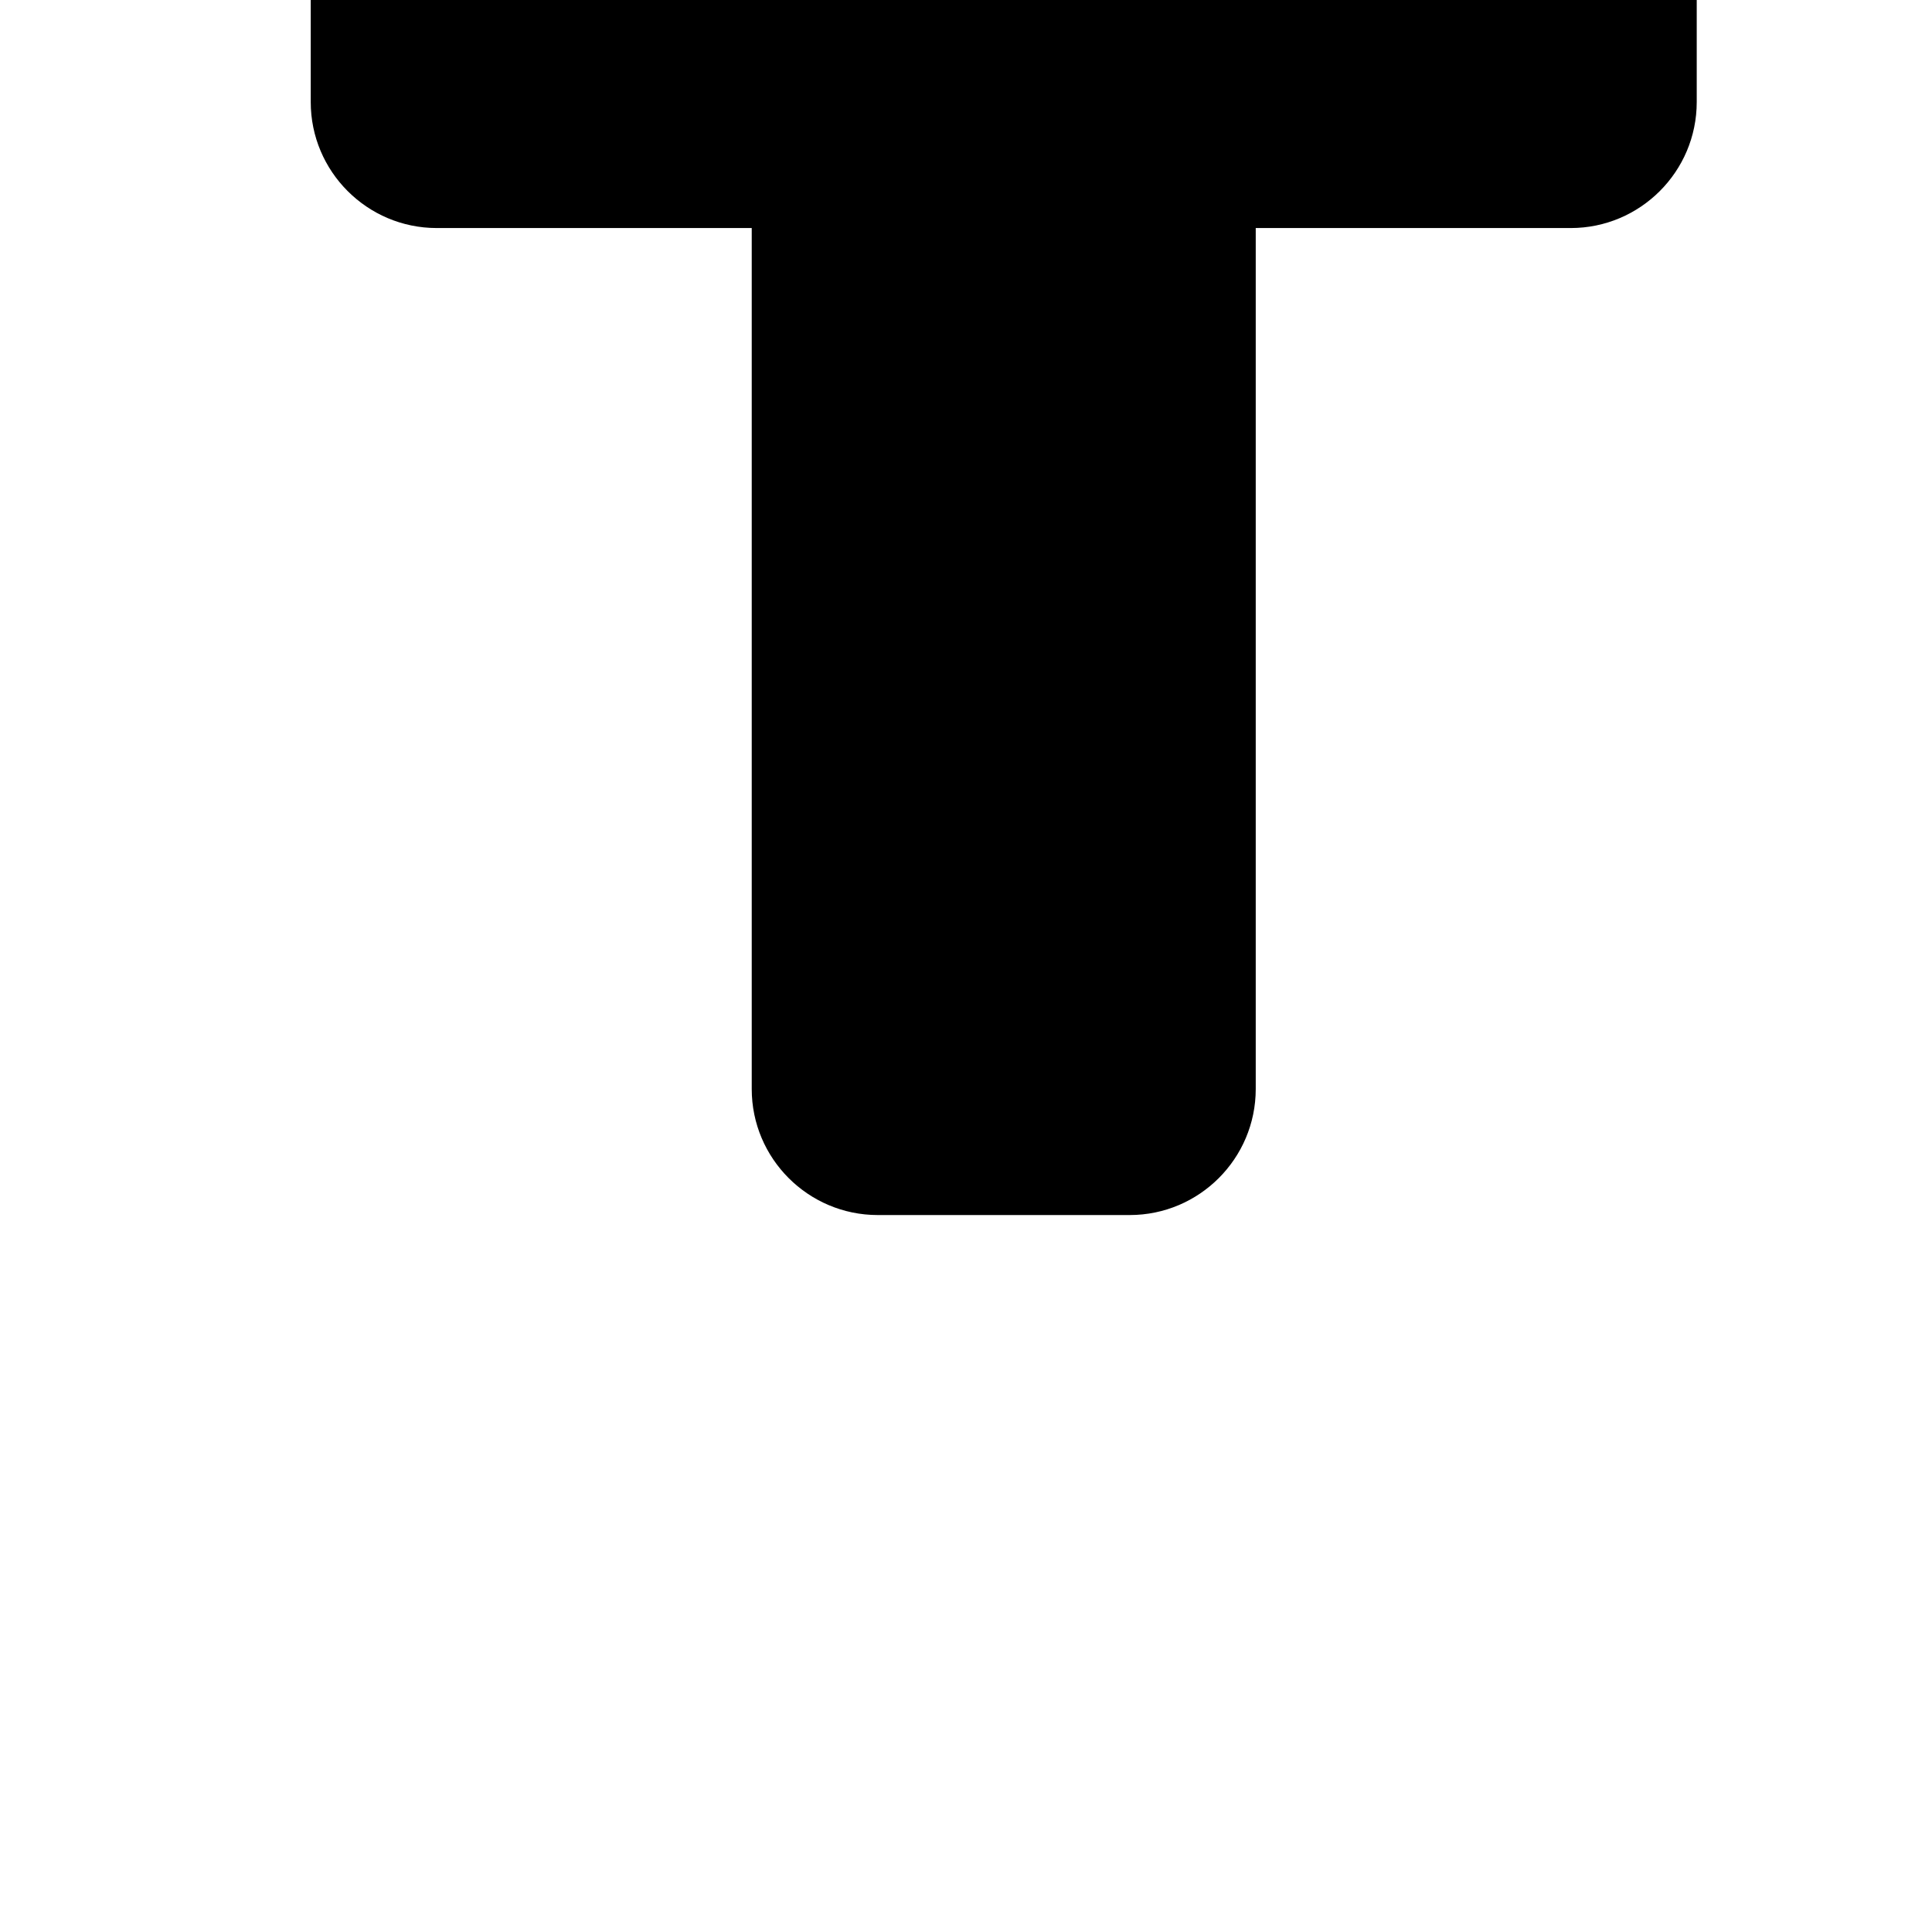
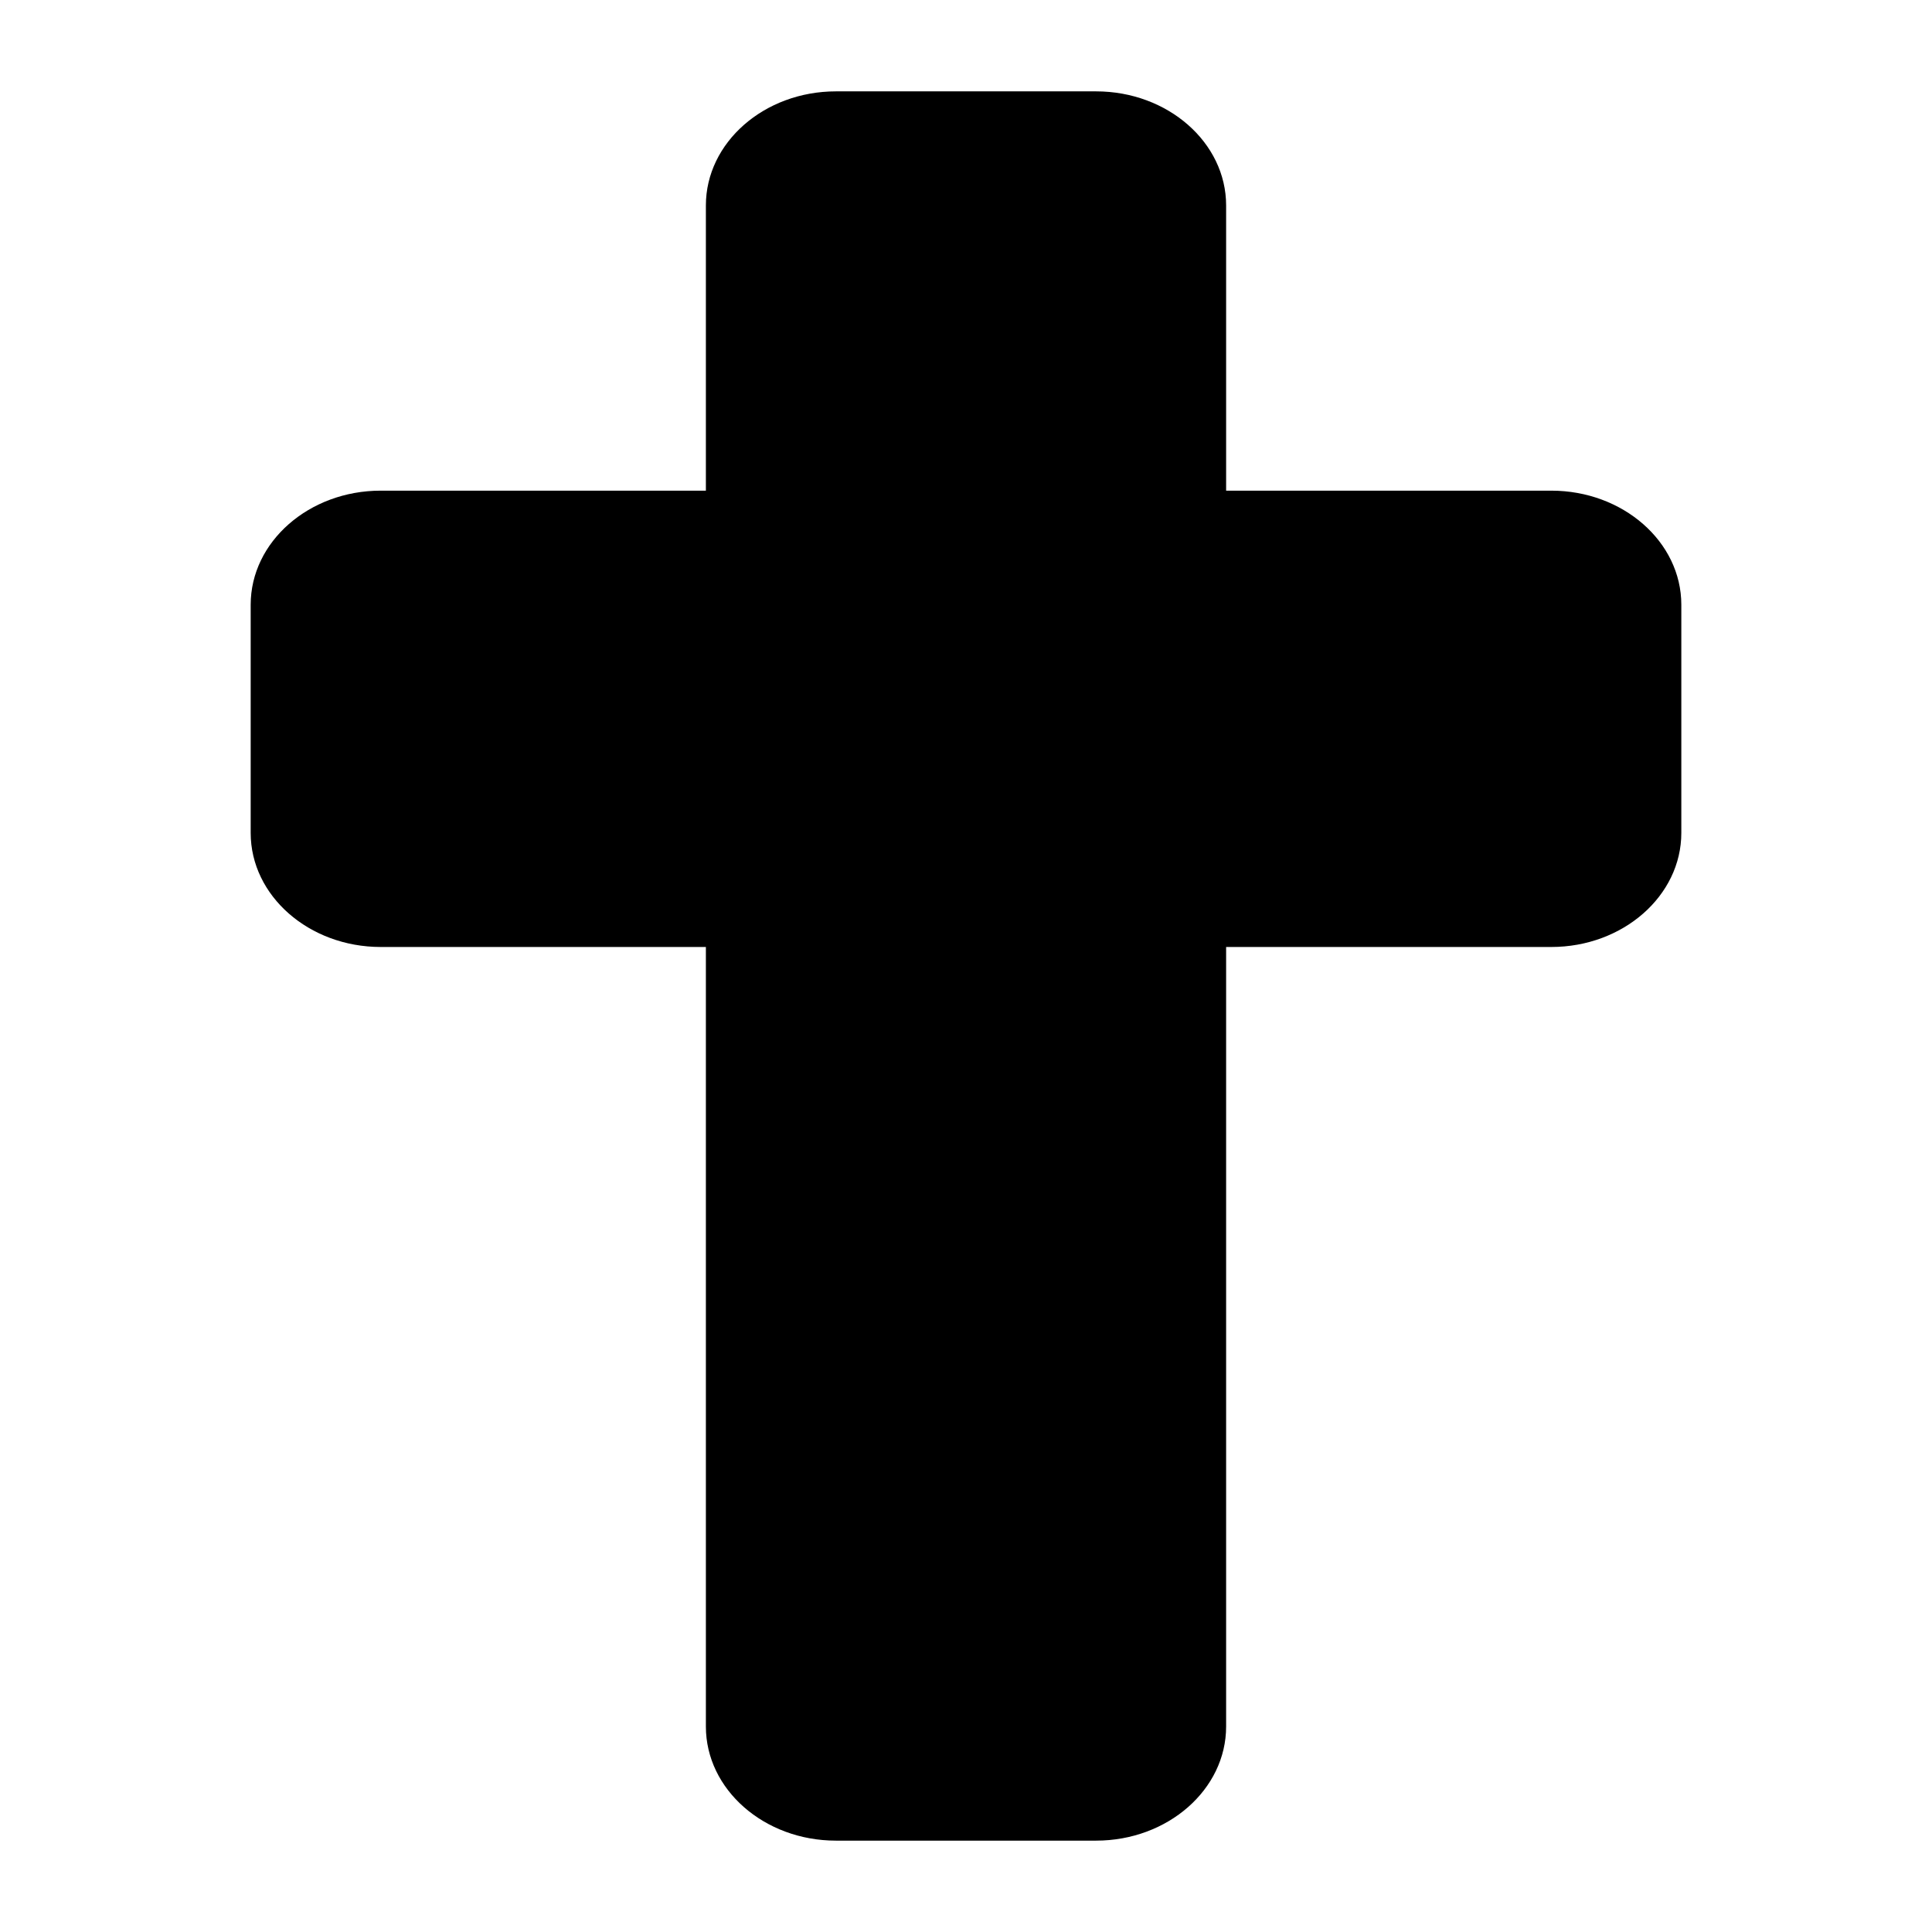
- <svg xmlns="http://www.w3.org/2000/svg" width="100%" height="100%" viewBox="0 0 512 512">
-   <g transform="translate(10,-190)">
-     <g>
-       <path d="M406.261,116.87h-83.478V33.391C322.783,14.978,307.804,0,289.391,0h-66.783c-18.413,0-33.391,14.978-33.391,33.391    v83.478h-83.478c-18.413,0-33.391,14.978-33.391,33.391v66.783c0,18.413,14.978,33.391,33.391,33.391h83.478v228.174    c0,18.413,14.978,33.391,33.391,33.391h66.783c18.413,0,33.391-14.978,33.391-33.391V250.435h83.478    c18.413,0,33.391-14.978,33.391-33.391v-66.783C439.652,131.848,424.674,116.87,406.261,116.87z" />
+ <svg xmlns="http://www.w3.org/2000/svg" width="100%" height="100%" viewBox="0 0 128 128">
+   <g>
+     <g id="svg_7">
+       <g transform="matrix(0.2580535,0,0,0.2263554,-188.9487,-145.4011) " id="svg_4">
+         <g>
+           <path d="m1130.48,785.969l-83.478,0l0,-83.479c0,-18.413 -14.979,-33.391 -33.392,-33.391l-66.783,0c-18.413,0 -33.391,14.978 -33.391,33.391l0,83.478l-83.478,0c-18.413,0 -33.391,14.978 -33.391,33.391l0,66.783c0,18.413 14.978,33.391 33.391,33.391l83.478,0l0,228.174c0,18.413 14.978,33.391 33.391,33.391l66.783,0c18.413,0 33.391,-14.978 33.391,-33.391l0,-228.173l83.478,0c18.413,0 33.391,-14.978 33.391,-33.391l0,-66.783c0.001,-18.413 -14.977,-33.391 -33.39,-33.391z" />
+         </g>
+       </g>
    </g>
  </g>
</svg>
